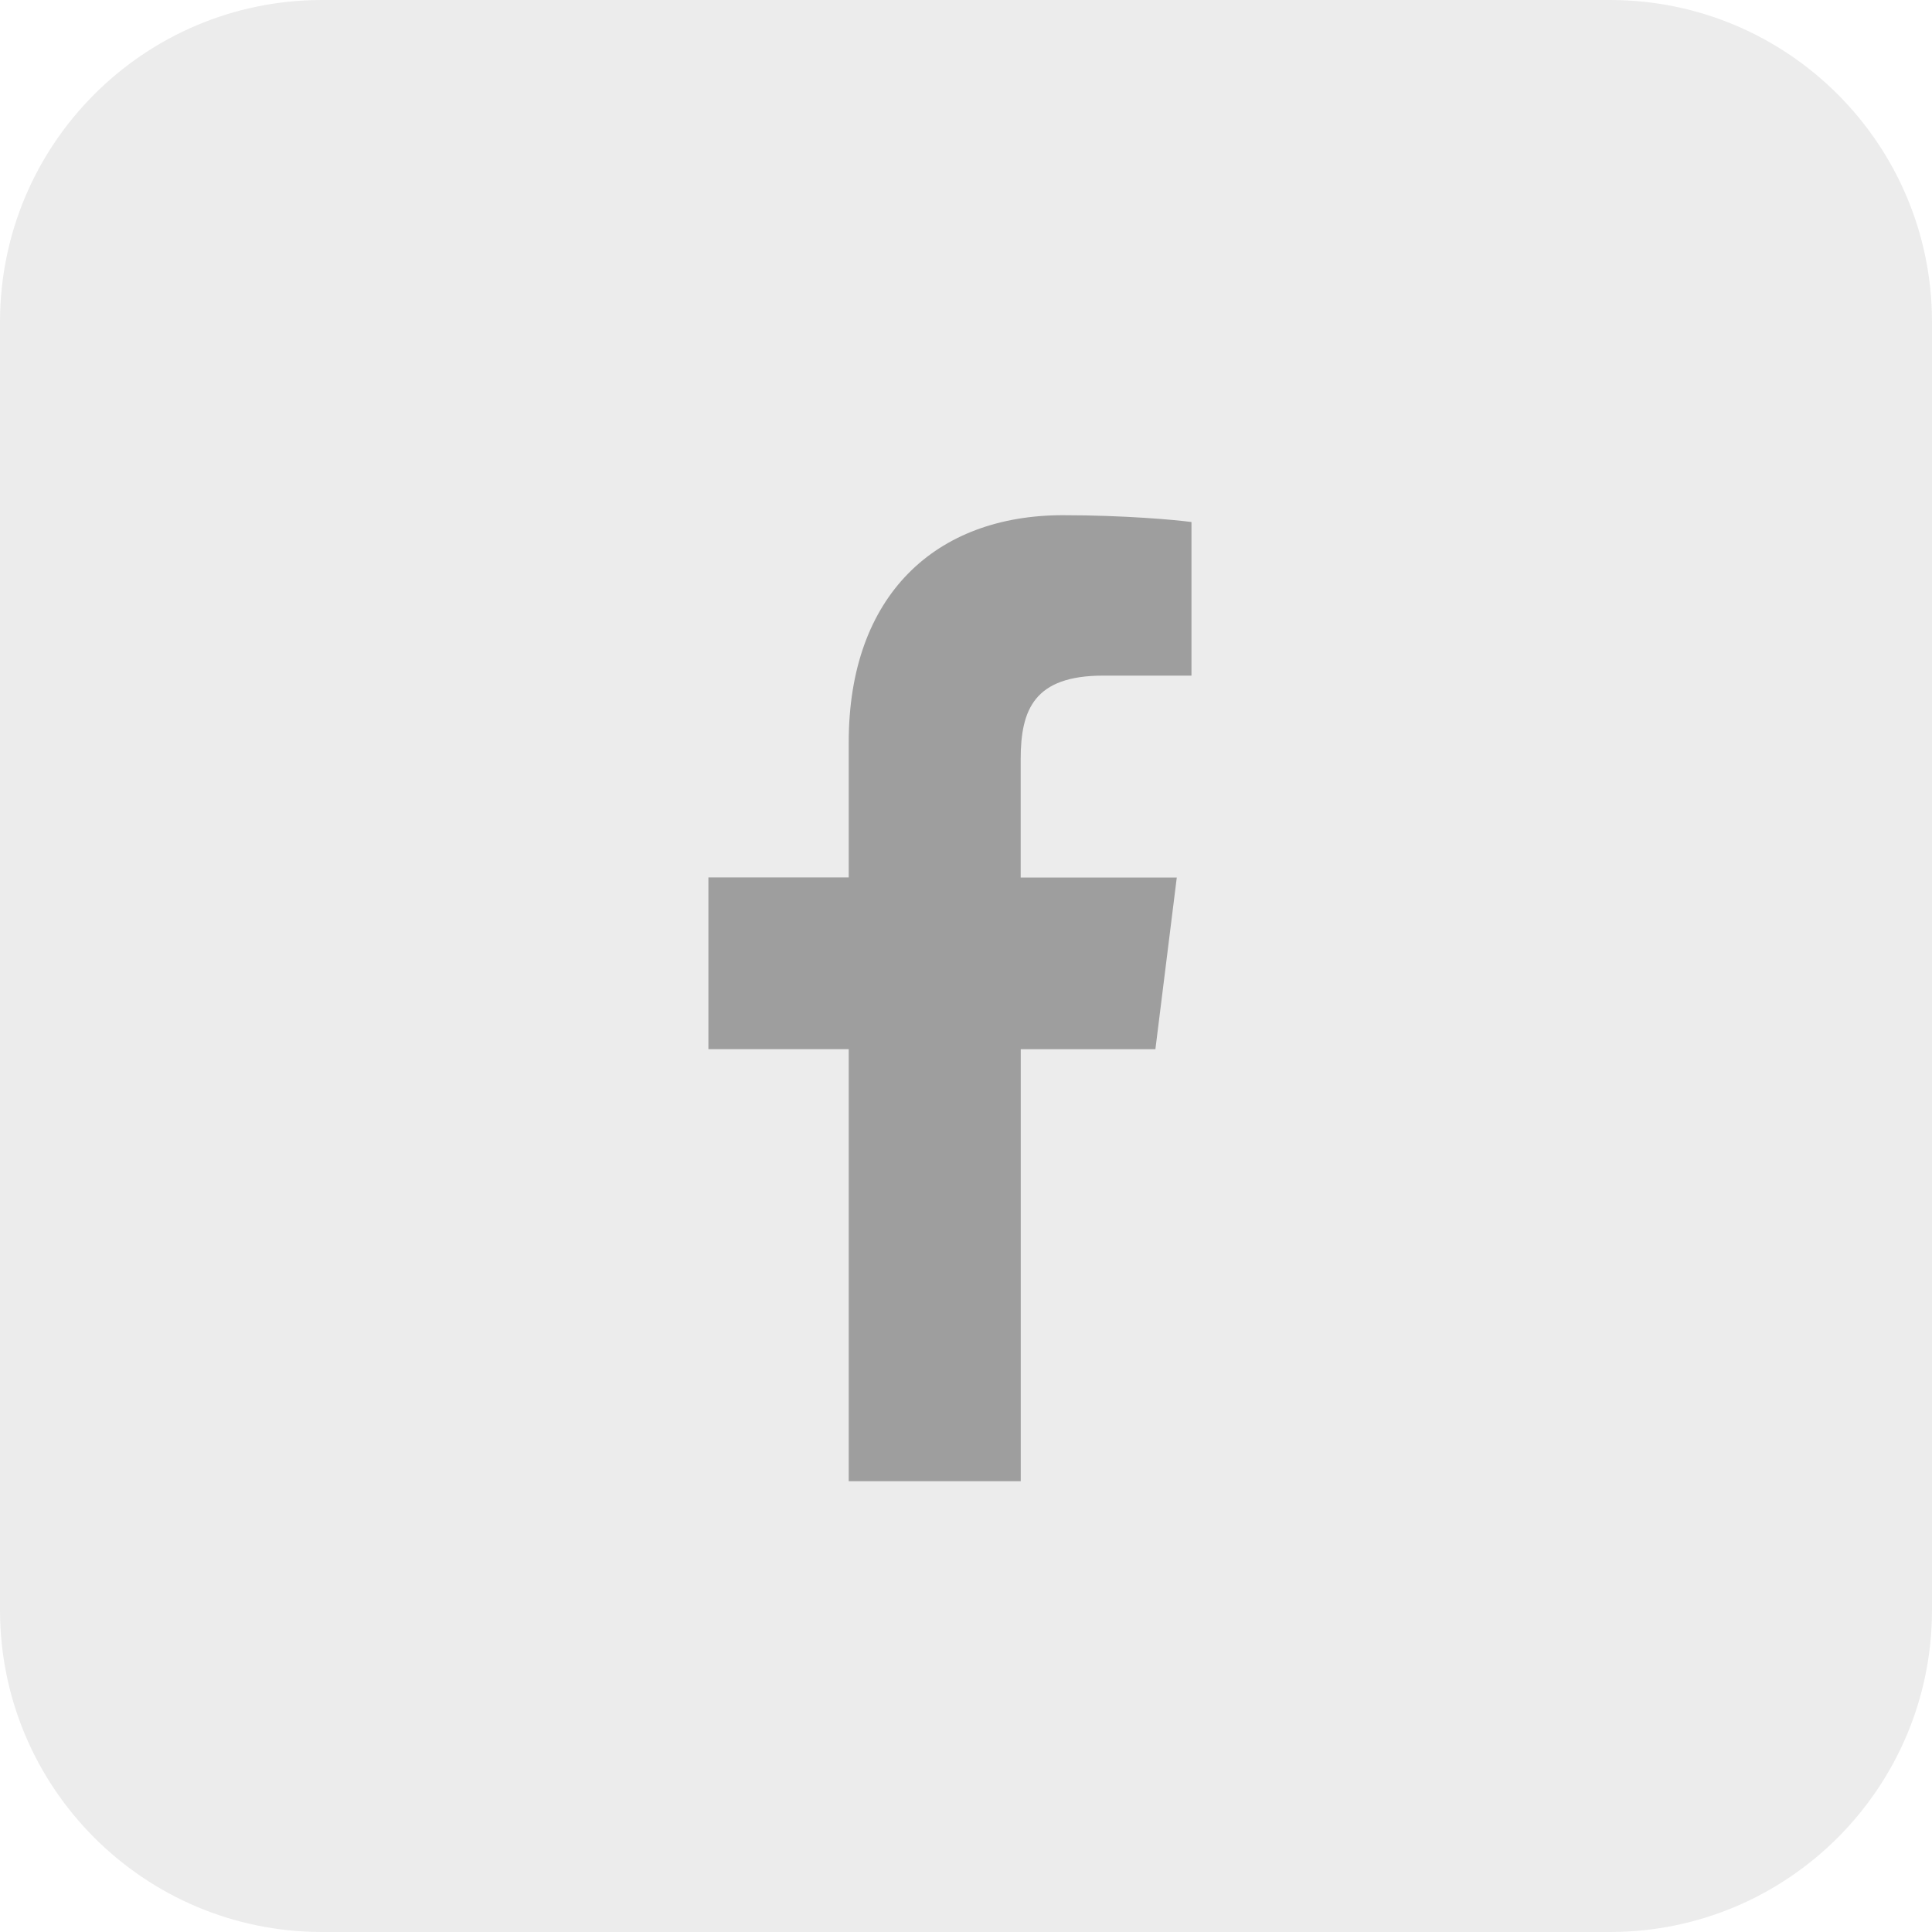
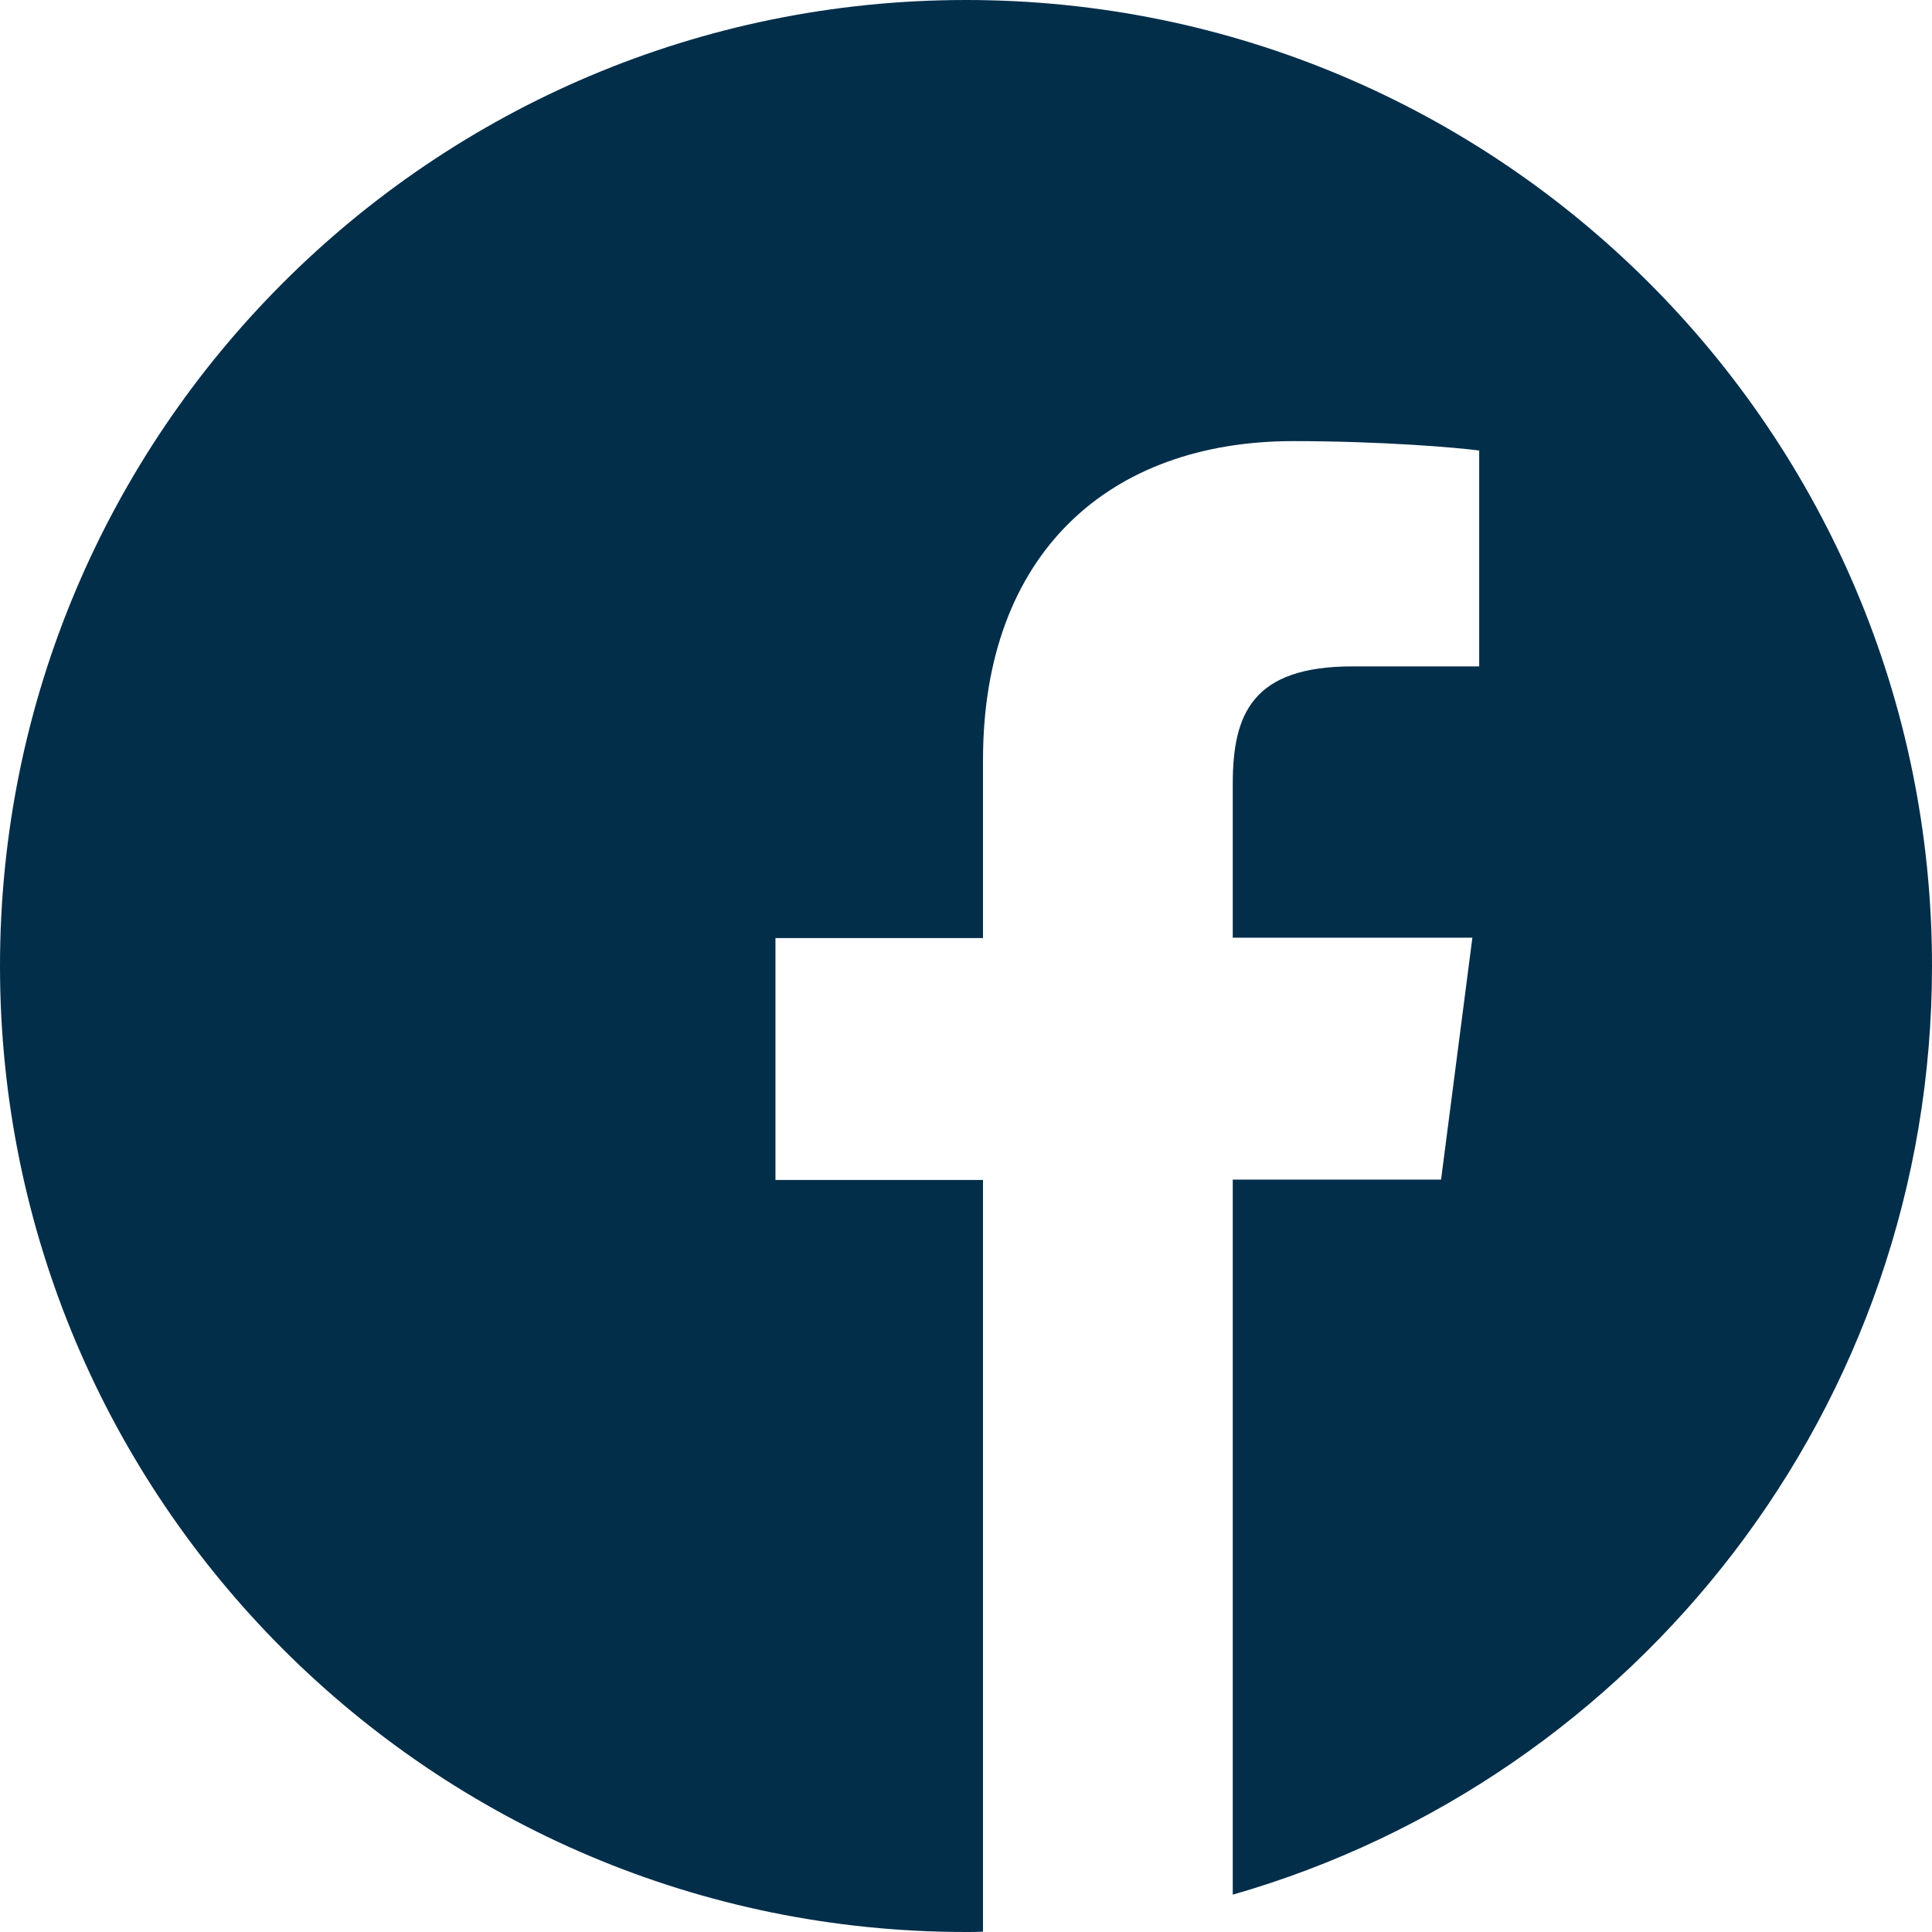
- <svg xmlns="http://www.w3.org/2000/svg" width="30" height="30" viewBox="0 0 30 30" fill="none">
-   <rect width="30" height="30" rx="5" fill="#ECECEC" />
-   <path d="M17.131 10.491H18.501V8.106C18.264 8.073 17.452 8 16.506 8C14.531 8 13.179 9.242 13.179 11.524V13.625H11V16.291H13.179V23H15.85V16.292H17.941L18.273 13.626H15.849V11.789C15.85 11.018 16.058 10.491 17.131 10.491Z" fill="#9E9E9E" />
+ <svg xmlns="http://www.w3.org/2000/svg" width="40" height="40" viewBox="0 0 40 40" fill="none">
+   <path d="M40 20C40 8.953 31.047 0 20 0C8.953 0 0 8.953 0 20C0 31.047 8.953 40 20 40C20.117 40 20.234 40 20.352 39.992V24.43H16.055V19.422H20.352V15.734C20.352 11.461 22.961 9.133 26.773 9.133C28.602 9.133 30.172 9.266 30.625 9.328V13.797H28C25.93 13.797 25.523 14.781 25.523 16.227V19.414H30.484L29.836 24.422H25.523V39.227C33.883 36.828 40 29.133 40 20Z" fill="#032E4A" />
</svg>
